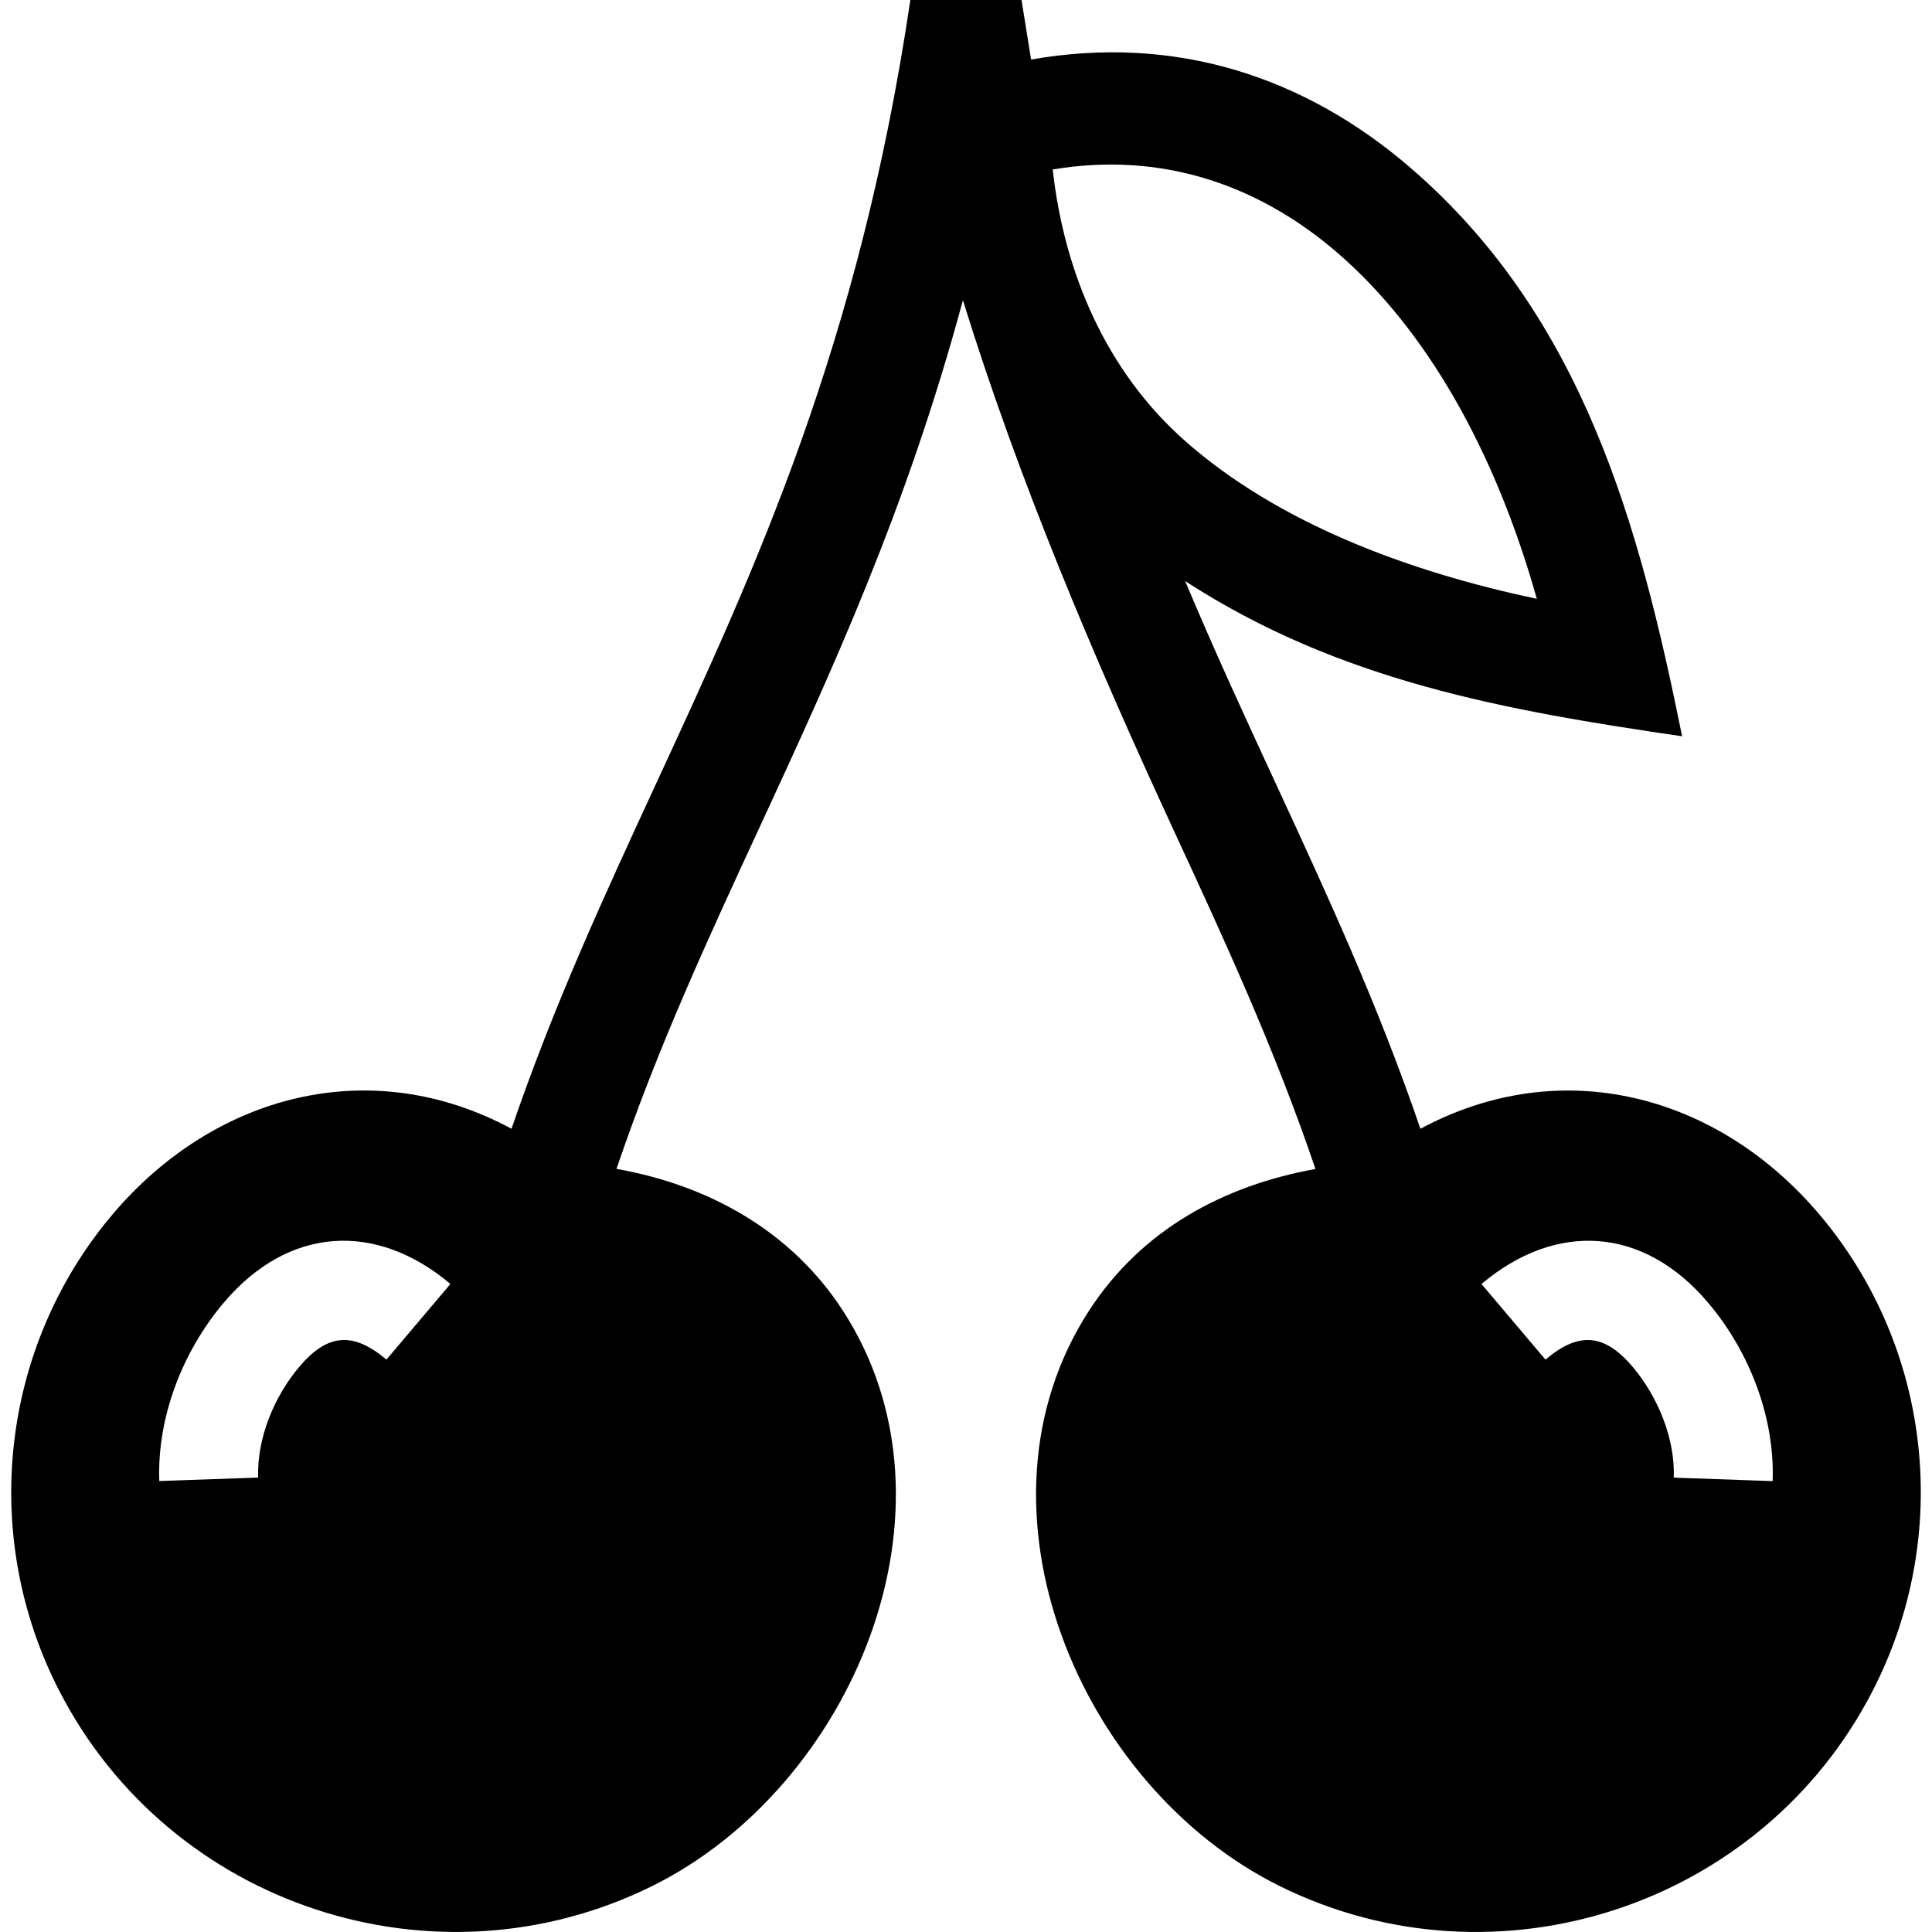
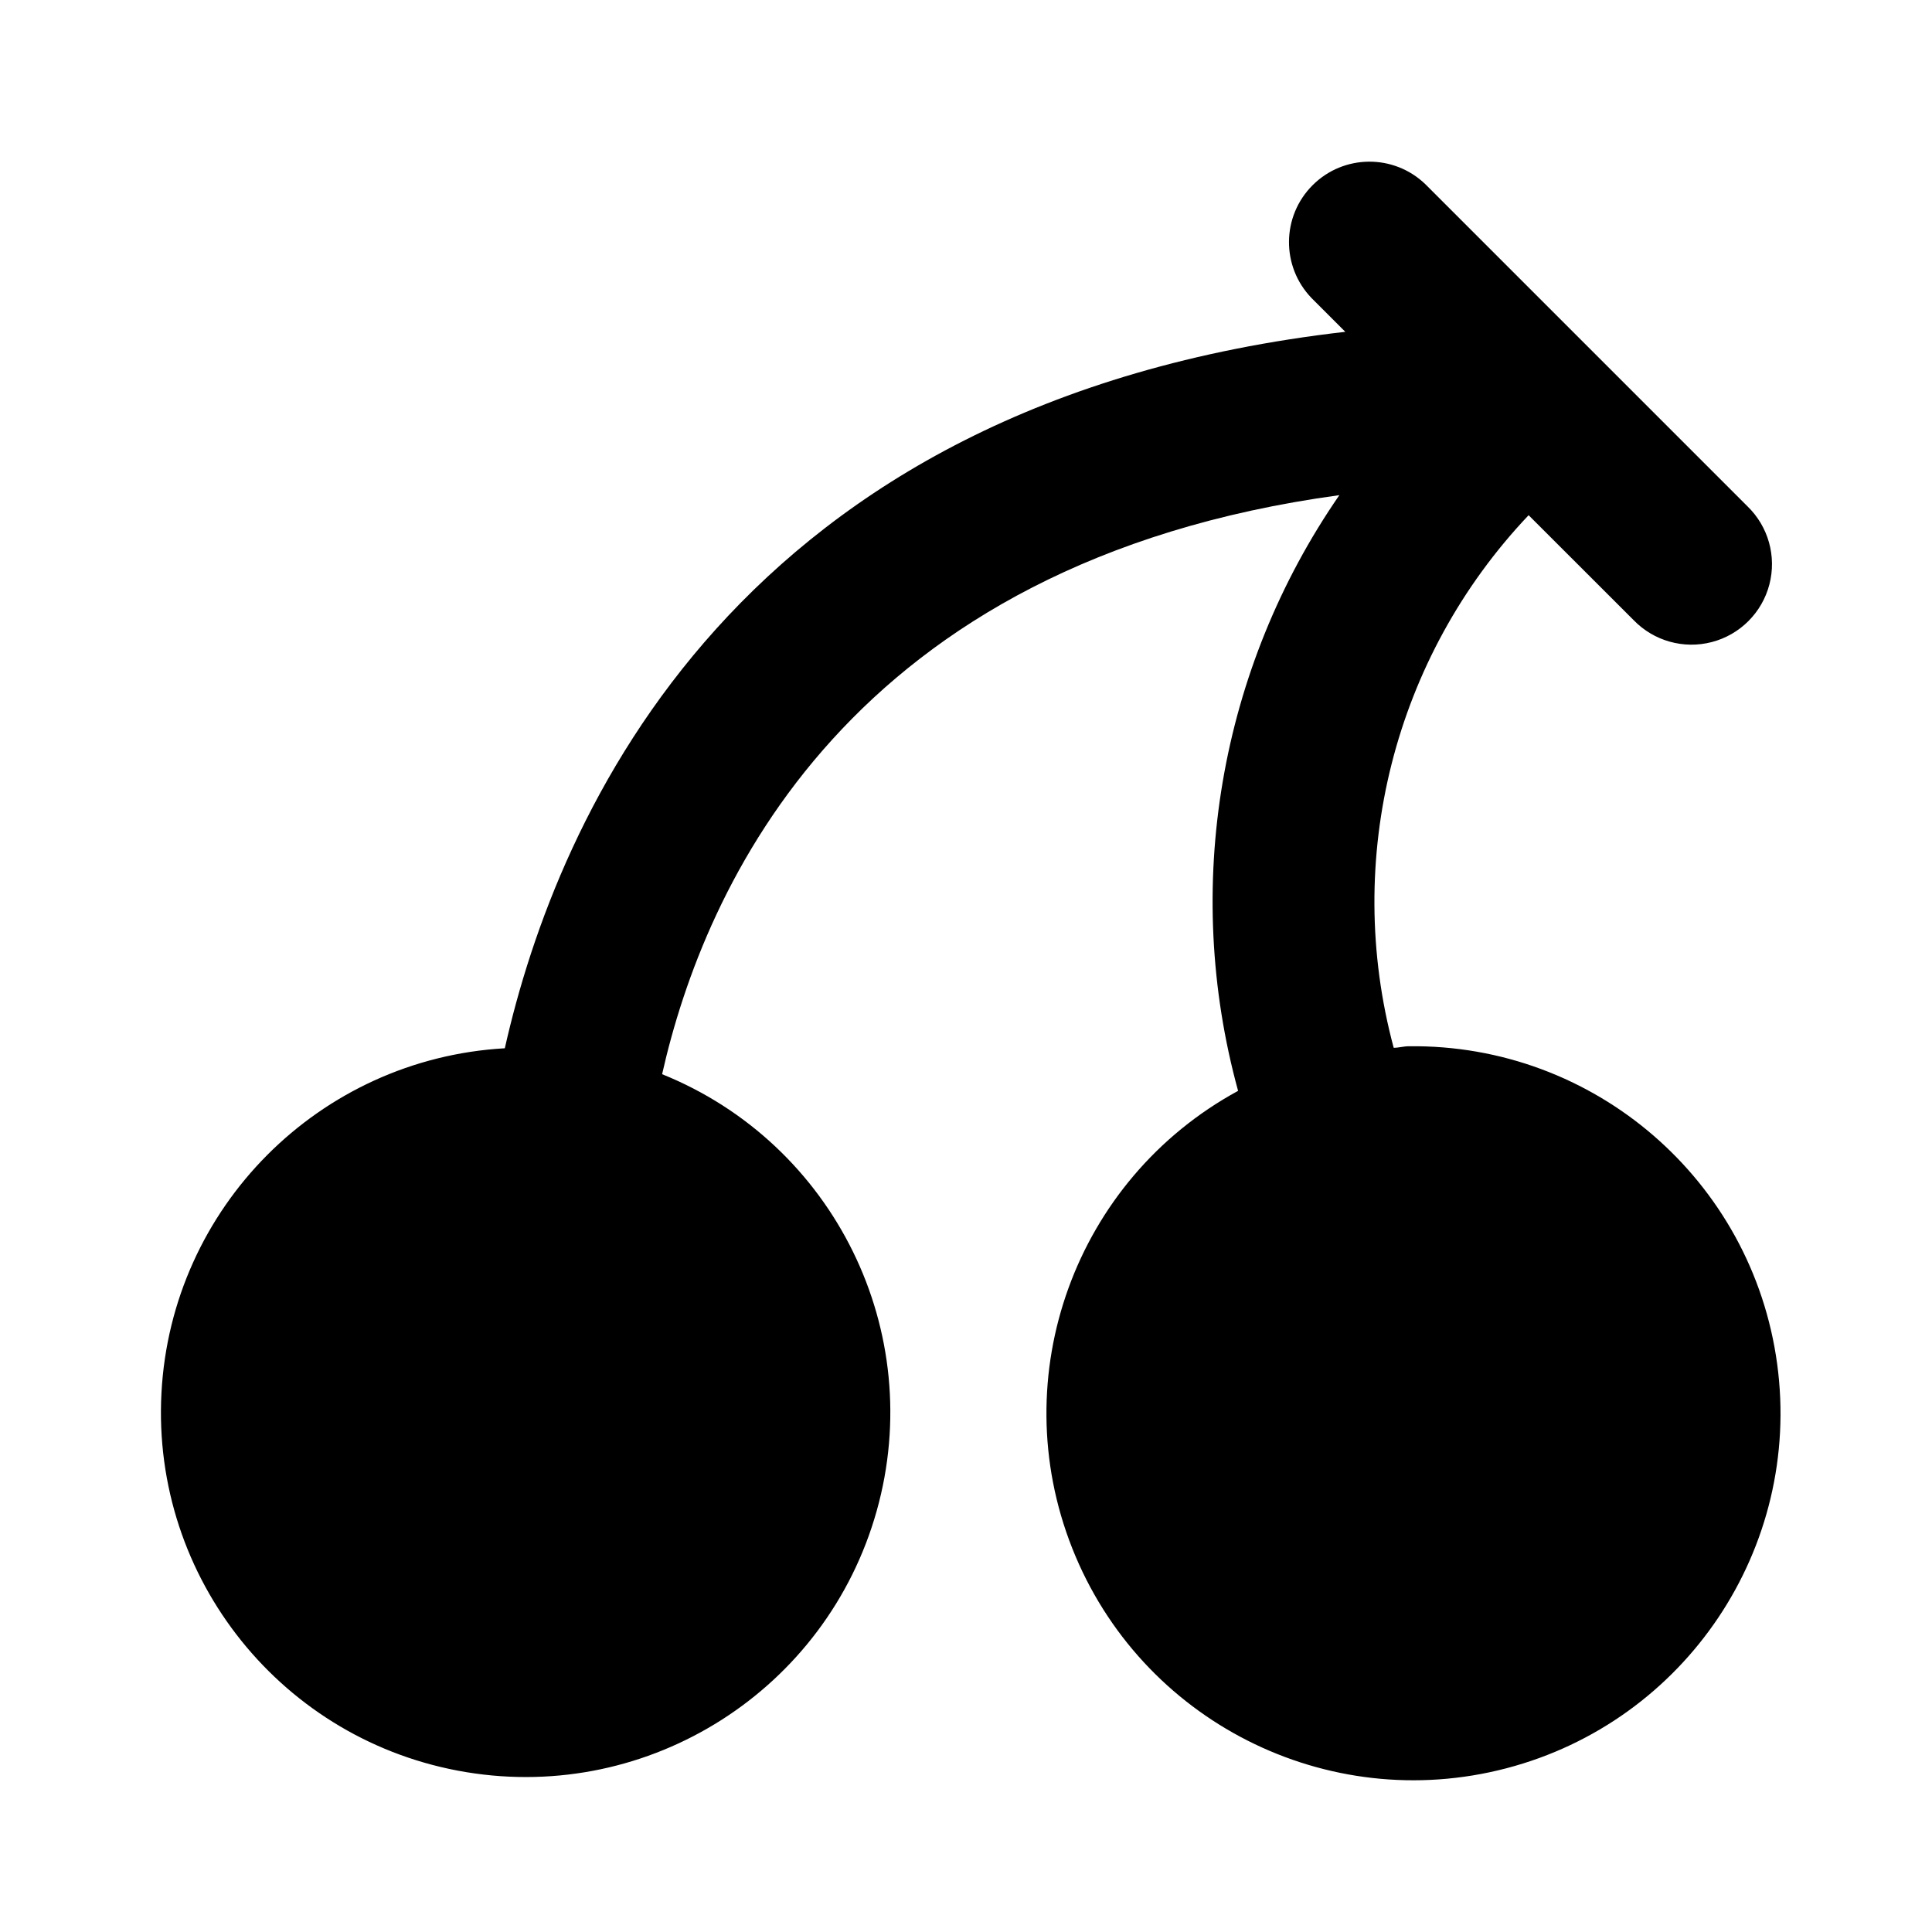
- <svg xmlns="http://www.w3.org/2000/svg" viewBox="0 0 50 50" enable-background="new 0 0 50 50" version="1.1" xml:space="preserve">
-   <g>
-     <path clip-rule="evenodd" d="M39.773,15.497c-3.358-0.709-6.71-1.97-9.105-4.087   c-2.034-1.798-3.126-4.34-3.424-7.024c2.78-0.466,5.3,0.367,7.38,2.166C36.901,8.522,38.686,11.637,39.773,15.497 M42.254,35.375   c-0.737-0.873-1.404-0.911-2.257-0.188l-1.656-1.957c1.924-1.622,4.19-1.5,5.87,0.49c1.061,1.257,1.724,2.953,1.665,4.611   l-2.559-0.09C43.354,37.223,42.899,36.139,42.254,35.375z M11.657,33.229l-1.656,1.957c-0.855-0.721-1.519-0.685-2.257,0.188   c-0.645,0.764-1.099,1.848-1.063,2.865l-2.559,0.09c-0.059-1.658,0.604-3.353,1.665-4.611C7.467,31.729,9.733,31.608,11.657,33.229   z M33.136,48.82c5.604,2.761,12.456,0.513,15.324-5.053c2.065-4.006,1.545-8.876-1.363-12.324c-2.638-3.125-6.69-4.194-10.337-2.23   c-1.096-3.21-2.414-6.061-3.762-8.976c-0.779-1.683-1.567-3.39-2.326-5.198c4.002,2.591,8.269,3.343,12.861,4.016   c-1.109-5.495-2.57-10.855-7.011-14.696c-2.755-2.384-6.113-3.472-9.838-2.818L26.437,0h-2.877   C22.241,8.902,19.564,14.691,17,20.236c-1.347,2.916-2.666,5.767-3.762,8.976c-3.647-1.964-7.699-0.895-10.337,2.23   c-2.887,3.425-3.437,8.301-1.363,12.324c2.868,5.567,9.716,7.815,15.324,5.053c5.193-2.559,8.258-9.804,4.949-14.904   c-1.343-2.067-3.475-3.241-5.856-3.665c1.058-3.12,2.356-5.927,3.683-8.797c1.88-4.067,3.82-8.262,5.282-13.683   c1.454,4.689,3.381,9.23,5.439,13.683c1.328,2.871,2.626,5.678,3.685,8.8c-2.357,0.426-4.488,1.554-5.857,3.662   C24.879,39.018,27.941,46.261,33.136,48.82z" fill-rule="evenodd" />
-   </g>
+ <svg xmlns="http://www.w3.org/2000/svg" viewBox="0 0 24 24">
+   <path d="M18.989,6.4a6.981,6.981,0,0,0-1.676,6.616c.064,0,.123-.019.187-.019a4.559,4.559,0,1,1-2.12.554,8.883,8.883,0,0,1,1.258-7.4c-6.105.832-7.889,4.866-8.413,7.193a4.53,4.53,0,1,1-1.954-.322c.651-2.893,2.869-8.032,10.441-8.9l-.419-.419a1,1,0,0,1,1.414-1.414l4,4a1,1,0,1,1-1.414,1.414Z" />
</svg>
